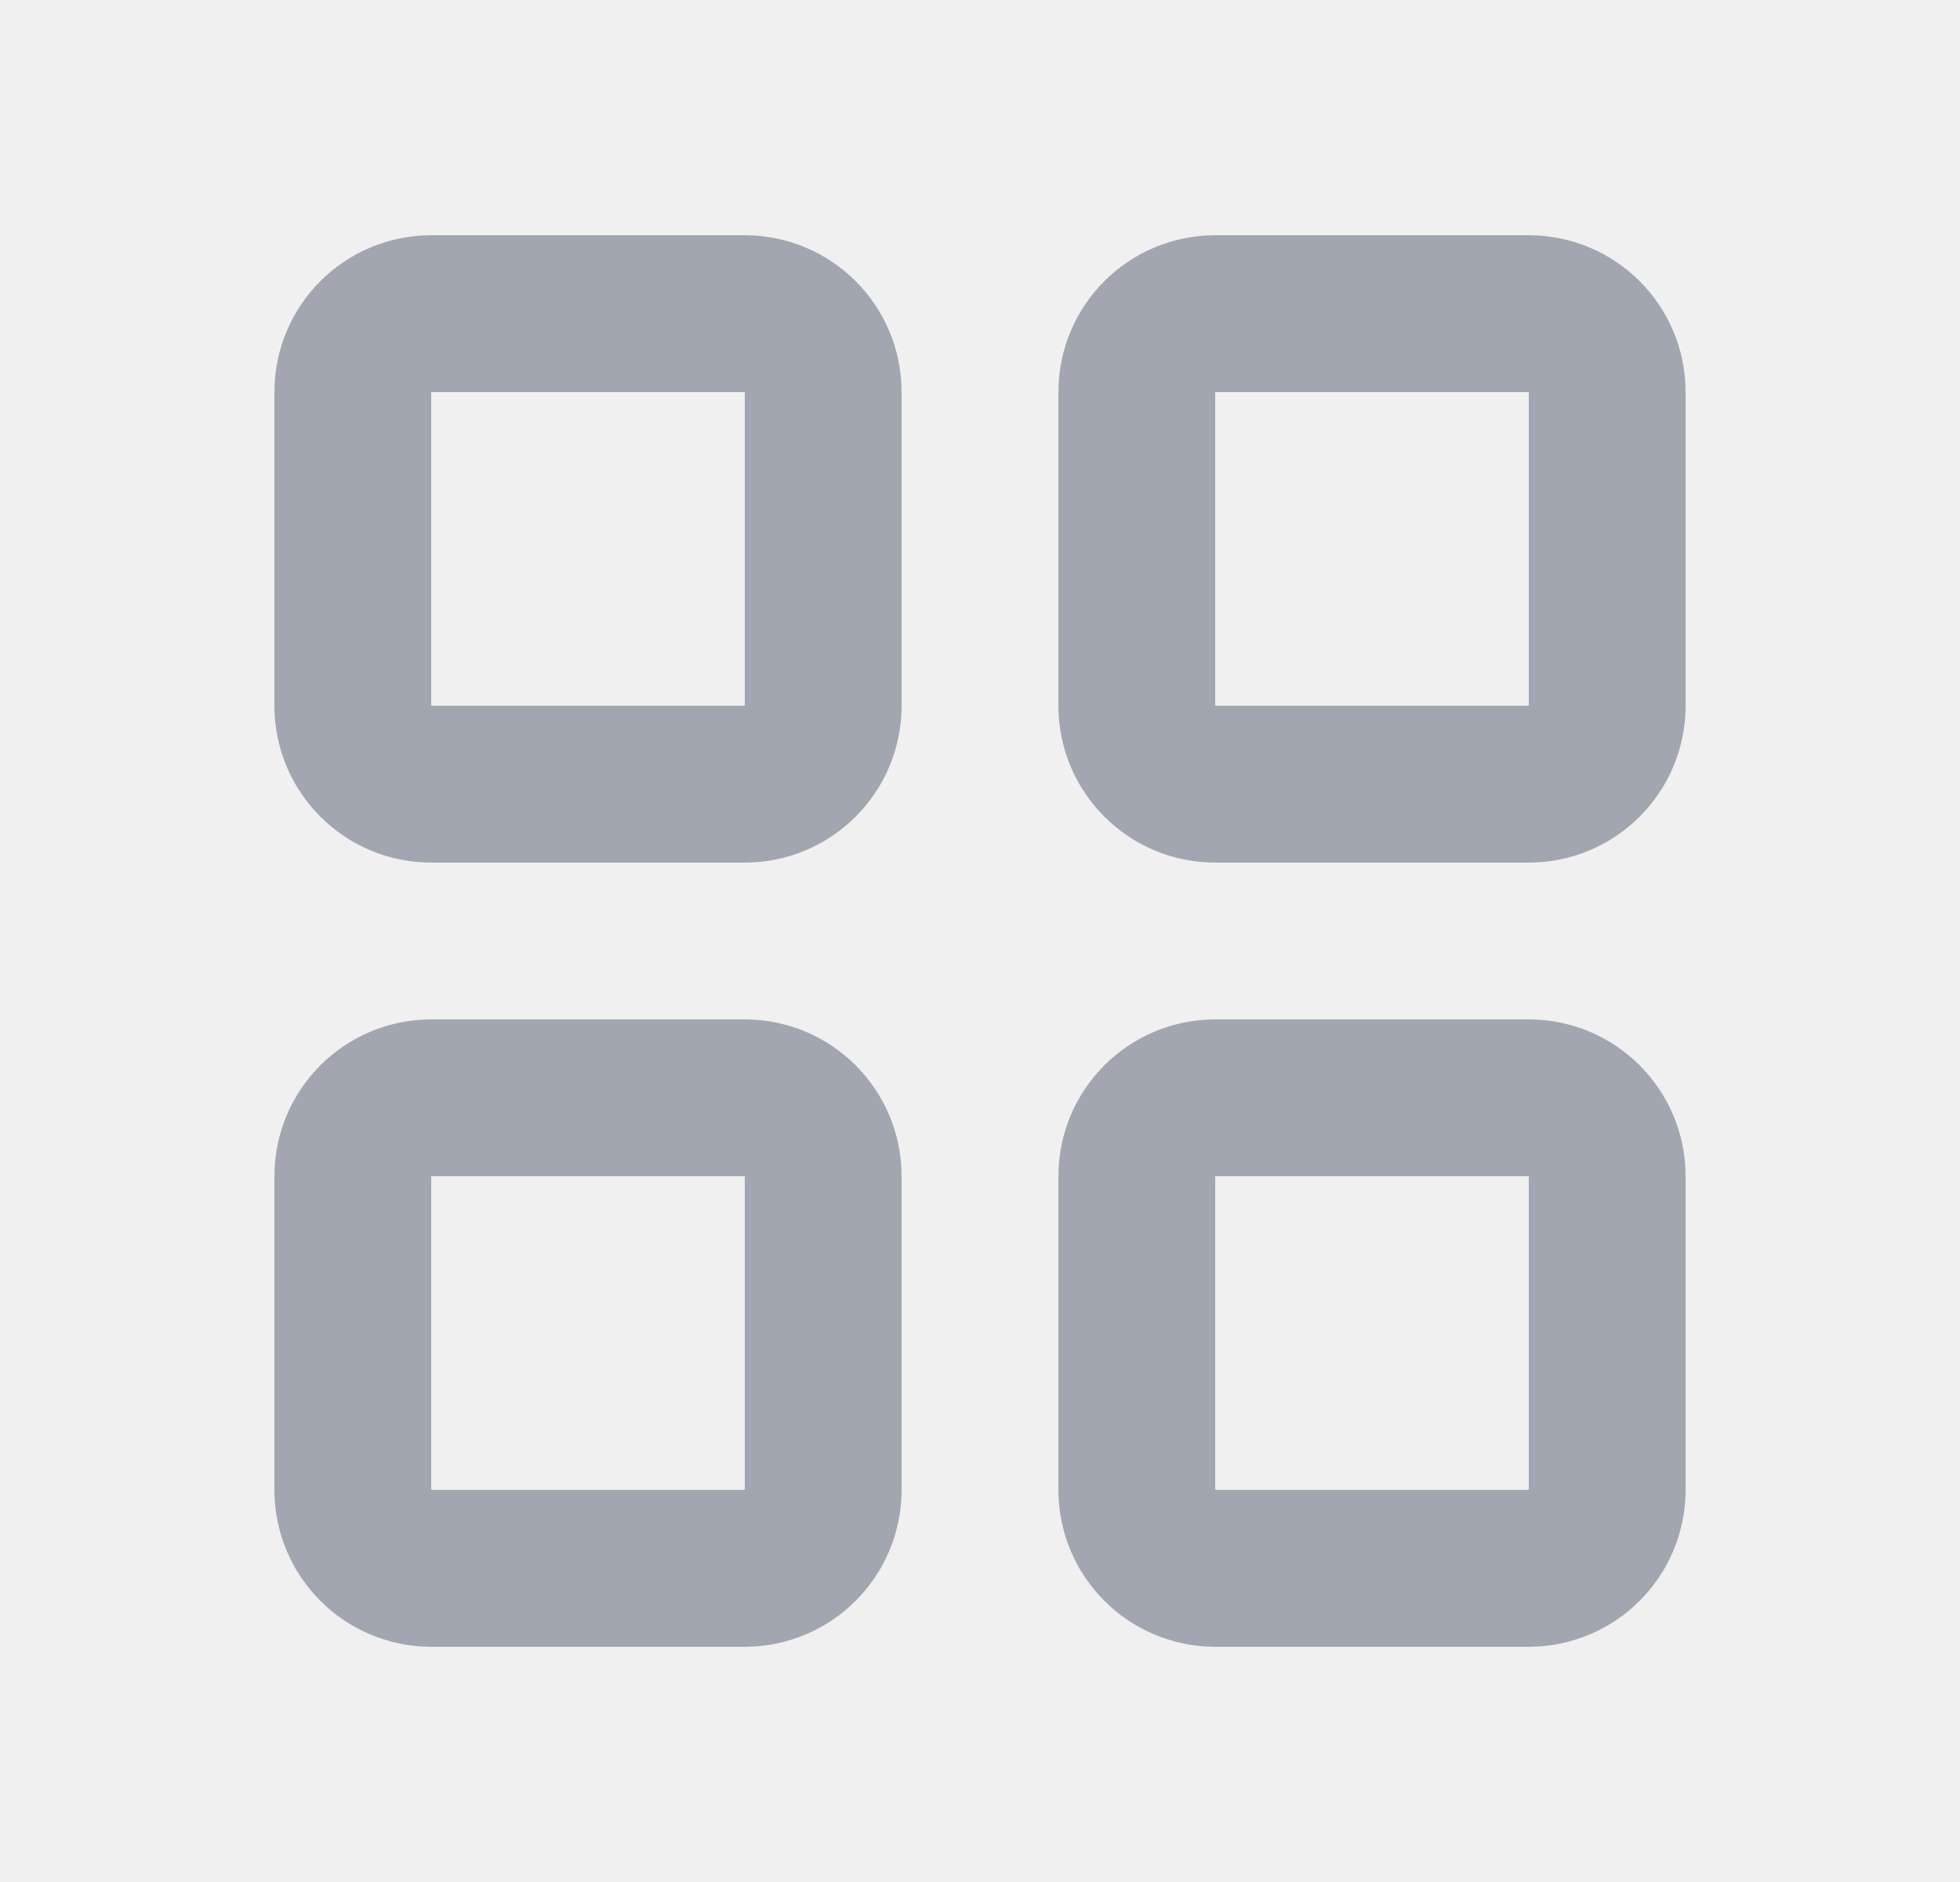
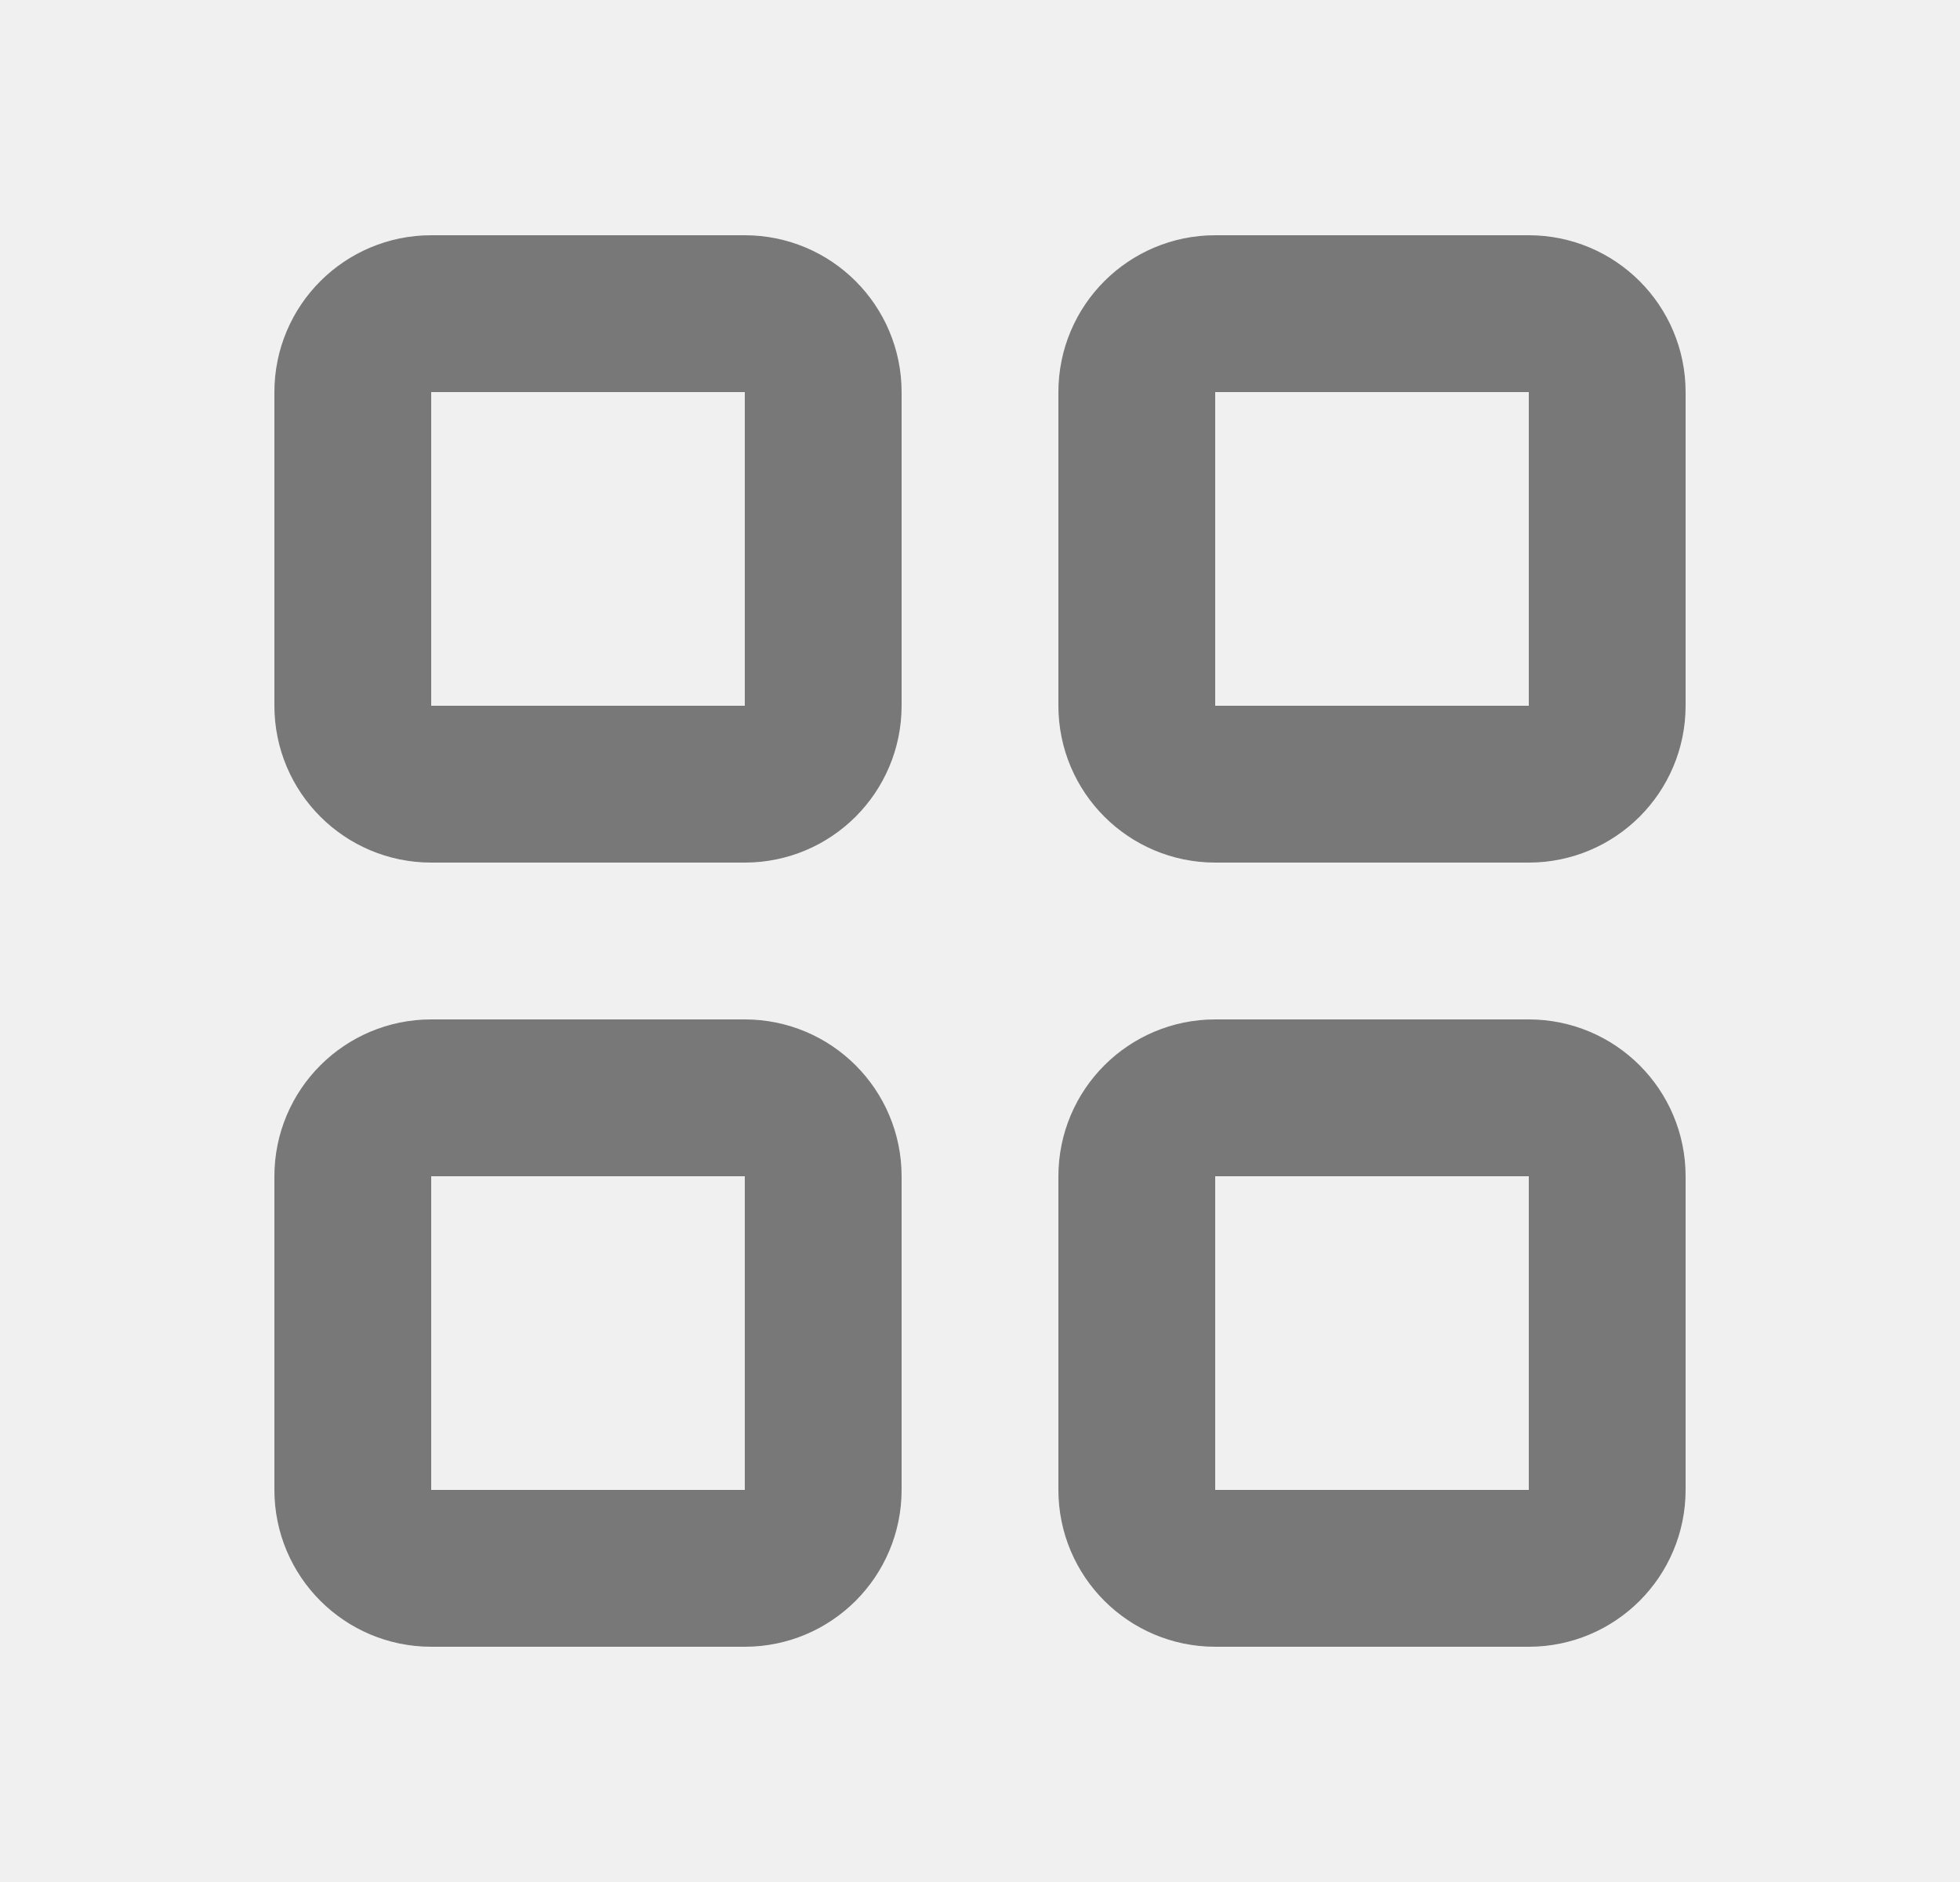
<svg xmlns="http://www.w3.org/2000/svg" width="25" height="24" viewBox="0 0 25 24" fill="none">
  <g opacity="0.5" clip-path="url(#clip0_302_7802)">
-     <path d="M9.5 4H5.5C4.948 4 4.5 4.448 4.5 5V9C4.5 9.552 4.948 10 5.5 10H9.5C10.052 10 10.5 9.552 10.5 9V5C10.5 4.448 10.052 4 9.5 4Z" stroke="#515B6F" stroke-width="2" stroke-linecap="round" stroke-linejoin="round" />
-     <path d="M19.5 4H15.5C14.948 4 14.5 4.448 14.5 5V9C14.5 9.552 14.948 10 15.5 10H19.5C20.052 10 20.5 9.552 20.5 9V5C20.5 4.448 20.052 4 19.5 4Z" stroke="#515B6F" stroke-width="2" stroke-linecap="round" stroke-linejoin="round" />
-     <path d="M9.5 14H5.5C4.948 14 4.5 14.448 4.5 15V19C4.5 19.552 4.948 20 5.5 20H9.5C10.052 20 10.5 19.552 10.5 19V15C10.5 14.448 10.052 14 9.5 14Z" stroke="#515B6F" stroke-width="2" stroke-linecap="round" stroke-linejoin="round" />
-     <path d="M19.5 14H15.5C14.948 14 14.5 14.448 14.5 15V19C14.5 19.552 14.948 20 15.5 20H19.5C20.052 20 20.5 19.552 20.5 19V15C20.5 14.448 20.052 14 19.5 14Z" stroke="#515B6F" stroke-width="2" stroke-linecap="round" stroke-linejoin="round" />
+     <path d="M9.5 4H5.5C4.948 4 4.5 4.448 4.5 5V9C4.5 9.552 4.948 10 5.5 10H9.5C10.052 10 10.5 9.552 10.5 9V5C10.5 4.448 10.052 4 9.5 4Z" stroke="currentColor" stroke-width="2" stroke-linecap="round" stroke-linejoin="round" />
+     <path d="M19.5 4H15.5C14.948 4 14.5 4.448 14.5 5V9C14.5 9.552 14.948 10 15.5 10H19.5C20.052 10 20.5 9.552 20.5 9V5C20.5 4.448 20.052 4 19.5 4Z" stroke="currentColor" stroke-width="2" stroke-linecap="round" stroke-linejoin="round" />
+     <path d="M9.5 14H5.5C4.948 14 4.5 14.448 4.5 15V19C4.5 19.552 4.948 20 5.5 20H9.5C10.052 20 10.5 19.552 10.5 19V15C10.5 14.448 10.052 14 9.5 14Z" stroke="currentColor" stroke-width="2" stroke-linecap="round" stroke-linejoin="round" />
+     <path d="M19.5 14H15.5C14.948 14 14.5 14.448 14.5 15V19C14.5 19.552 14.948 20 15.5 20H19.5C20.052 20 20.5 19.552 20.5 19V15C20.5 14.448 20.052 14 19.5 14Z" stroke="currentColor" stroke-width="2" stroke-linecap="round" stroke-linejoin="round" />
  </g>
  <defs>
    <clipPath id="clip0_302_7802">
-       <rect width="24" height="24" fill="white" transform="translate(0.5)" />
+       <rect width="24" height="24" fill="currentColor" transform="translate(0.5)" />
    </clipPath>
  </defs>
</svg>
